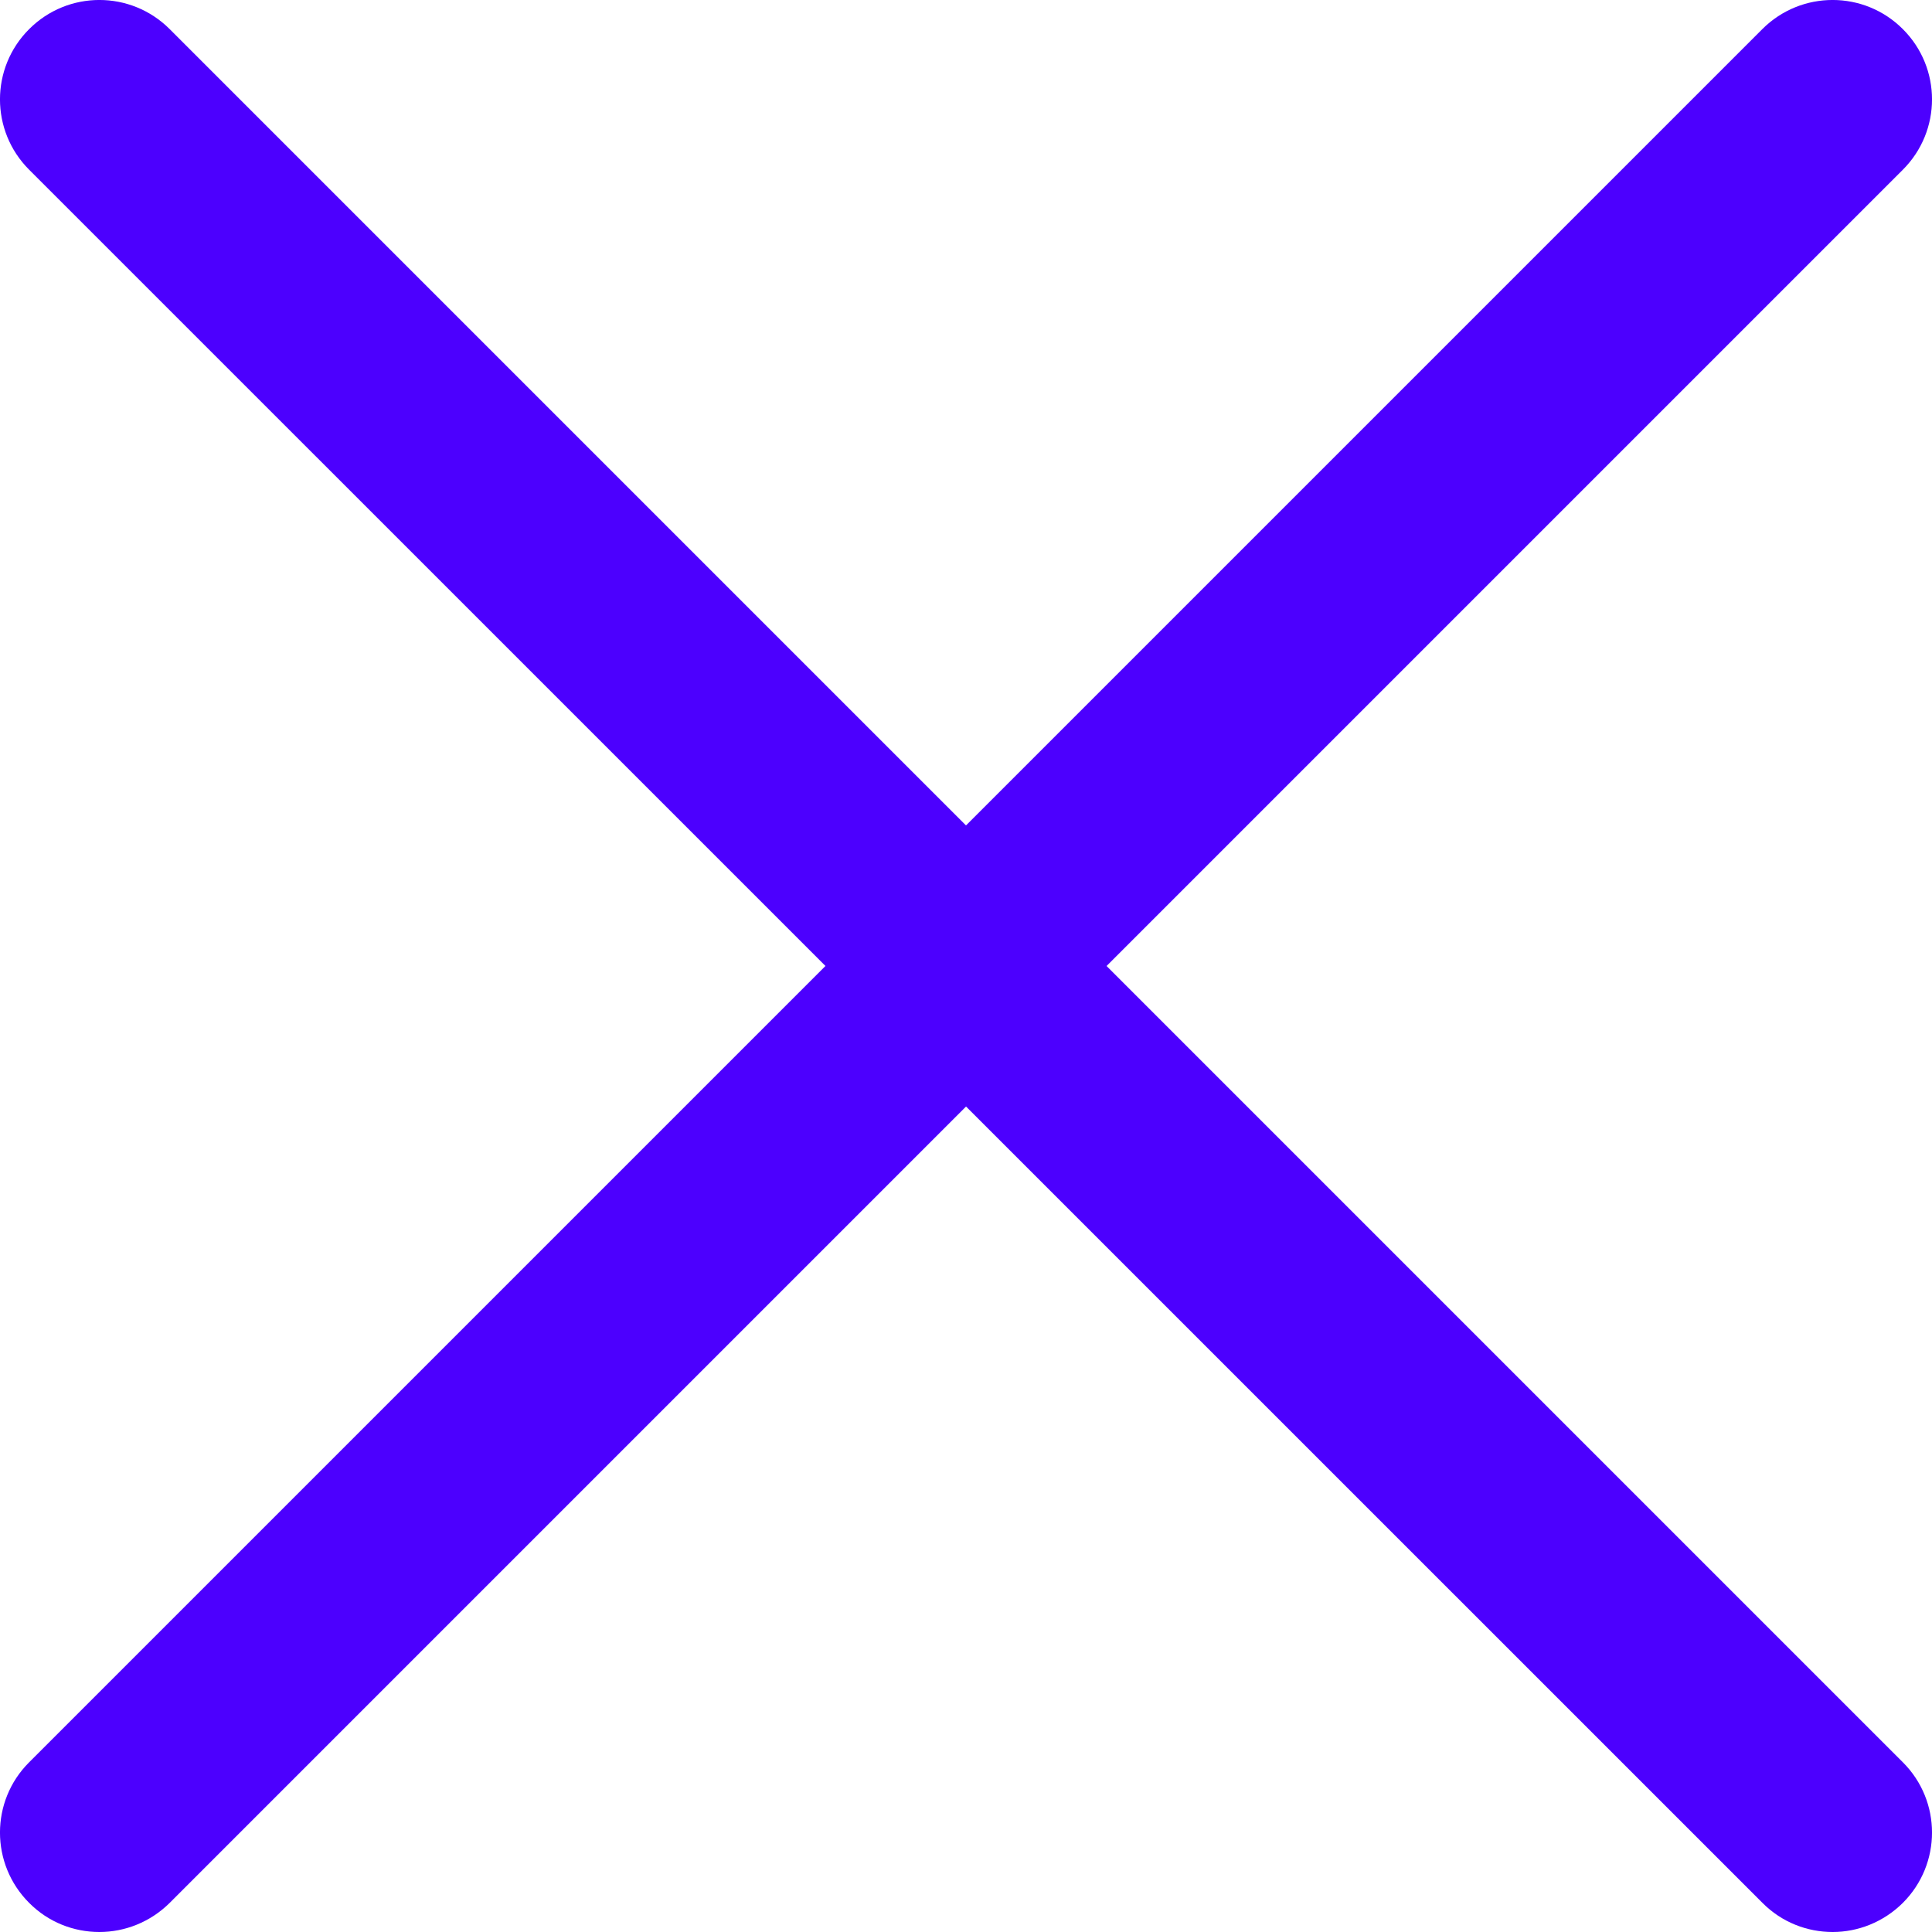
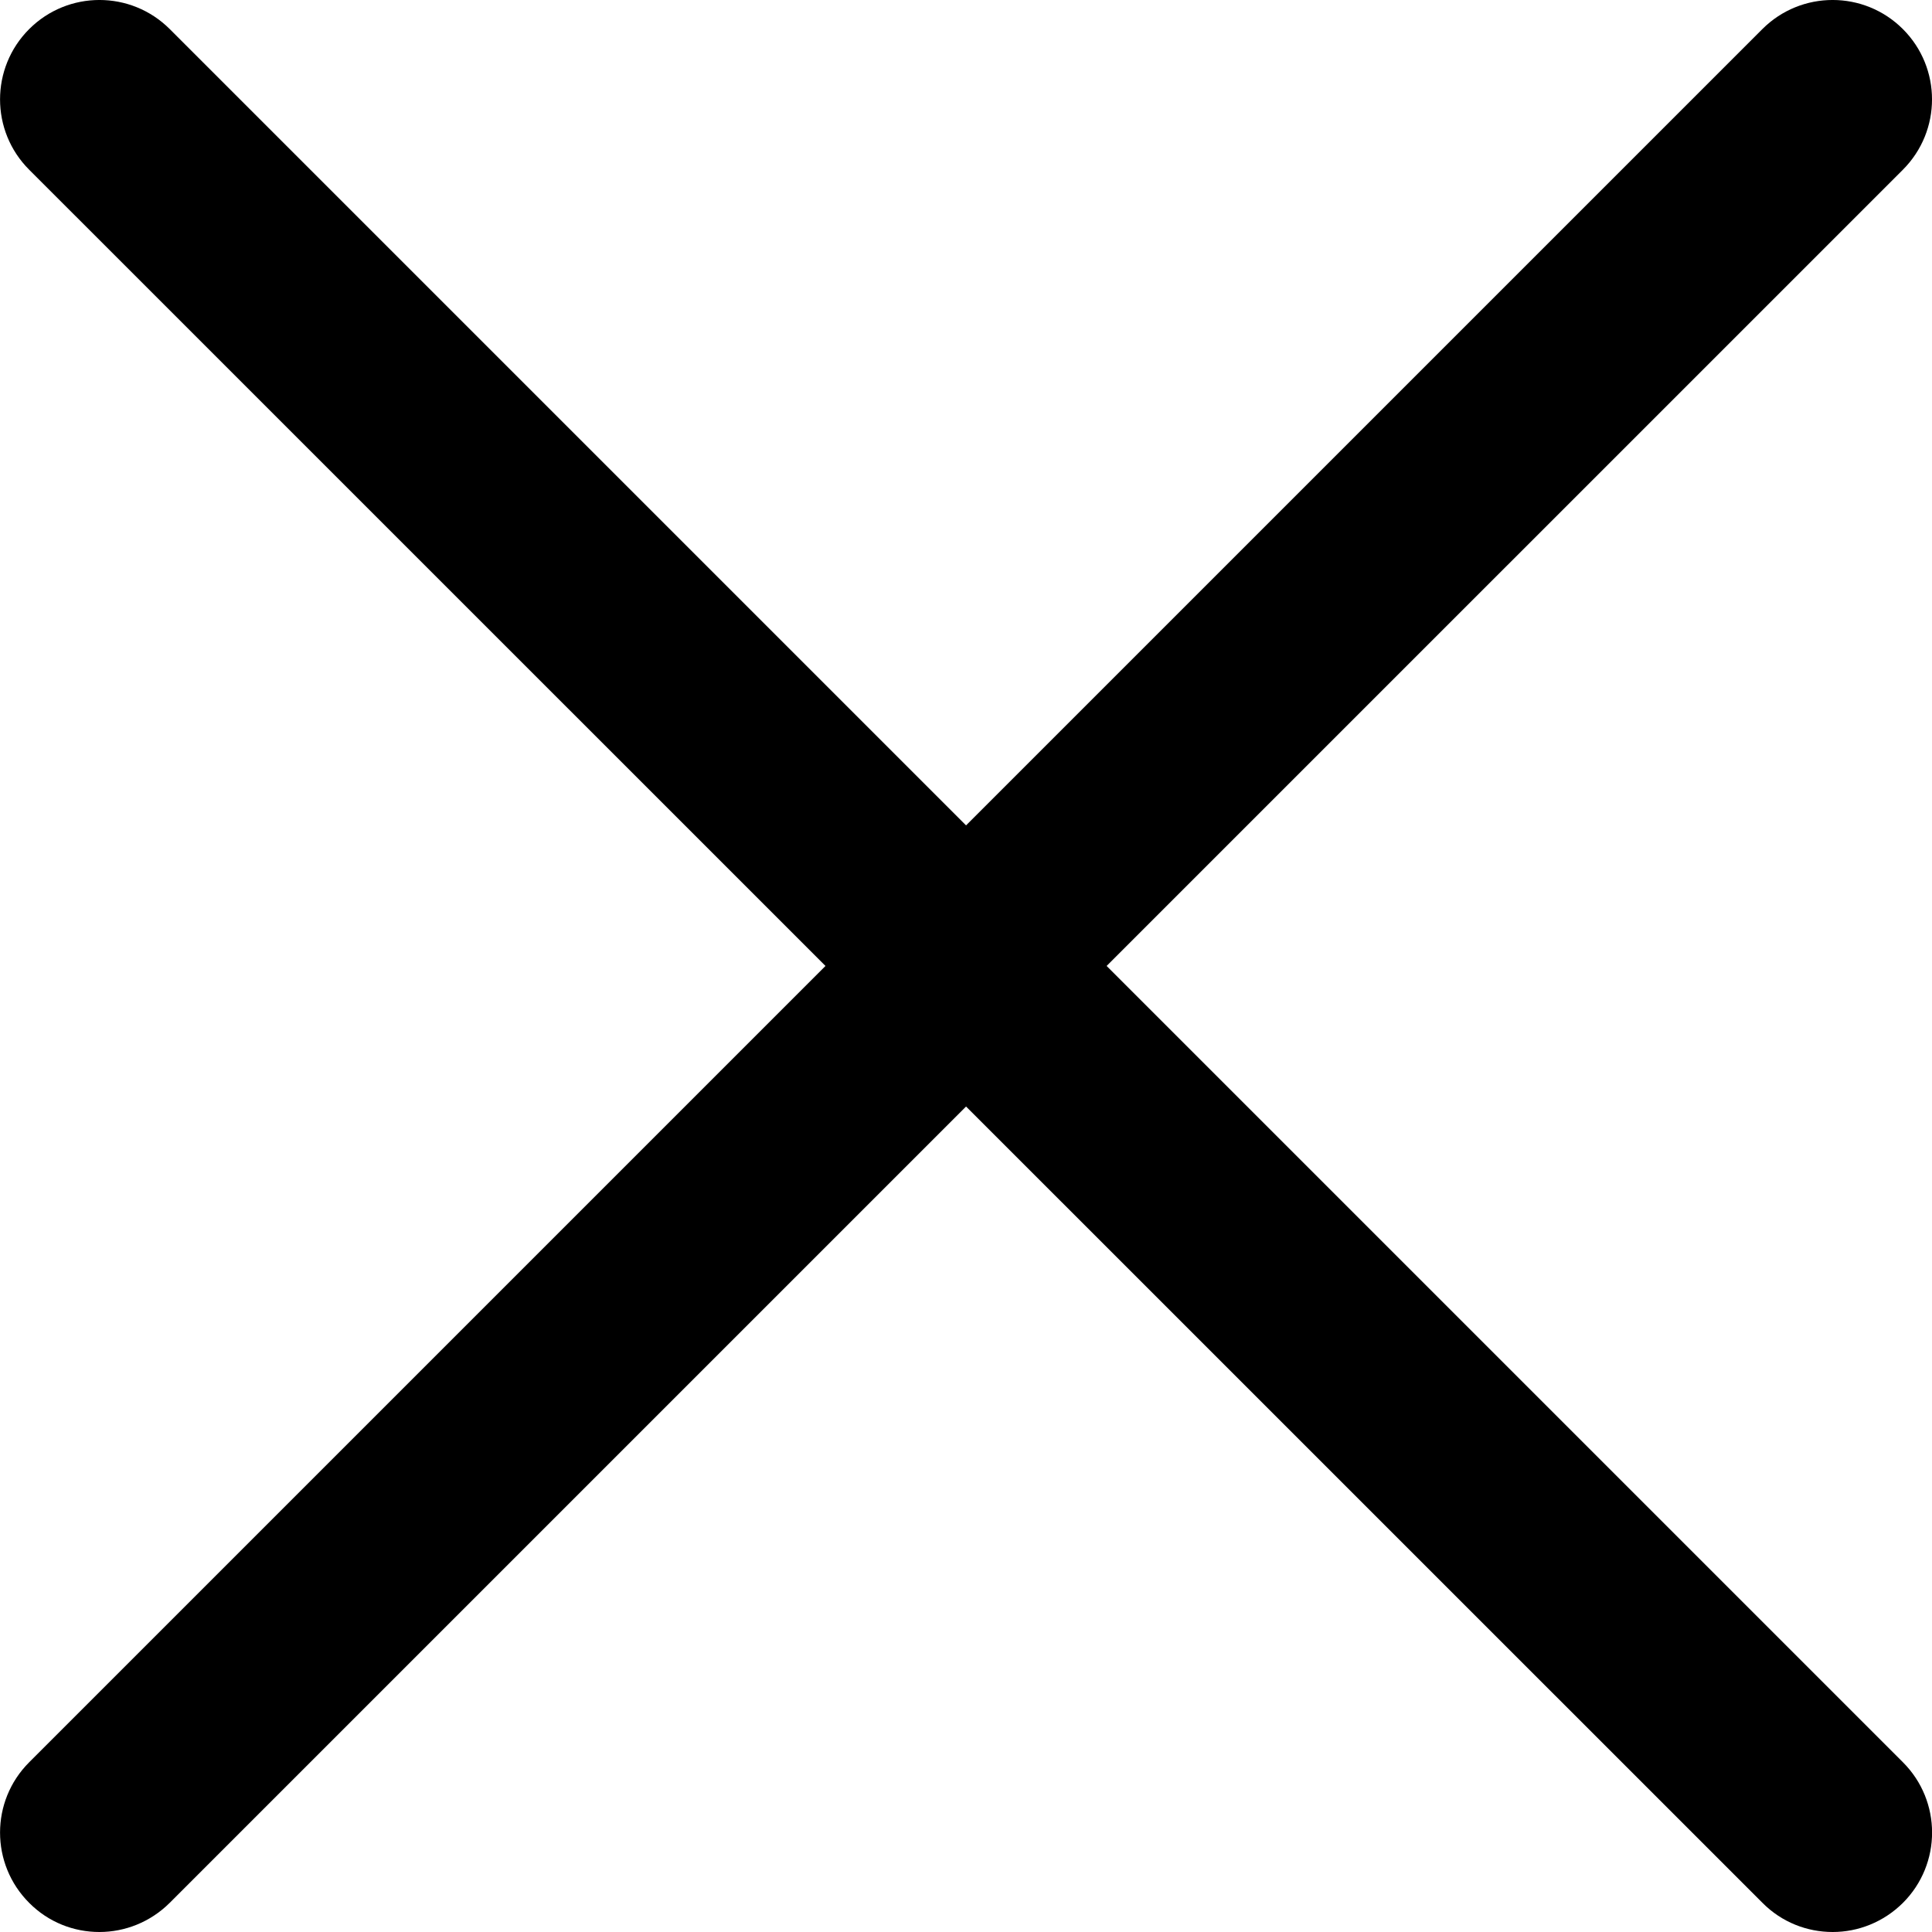
- <svg xmlns="http://www.w3.org/2000/svg" width="25" height="25" viewBox="0 0 25 25" fill="none">
-   <path d="M1.286 25C0.956 25 0.627 24.875 0.377 24.623C-0.126 24.12 -0.126 23.306 0.377 22.804L22.804 0.377C23.307 -0.126 24.121 -0.126 24.623 0.377C25.126 0.879 25.126 1.693 24.623 2.196L2.196 24.623C1.944 24.873 1.615 25 1.286 25Z" fill="#4C00FE" />
-   <path d="M23.715 25C23.385 25 23.056 24.875 22.806 24.623L0.377 2.196C-0.126 1.693 -0.126 0.879 0.377 0.377C0.879 -0.126 1.693 -0.126 2.196 0.377L24.623 22.804C25.126 23.306 25.126 24.12 24.623 24.623C24.371 24.873 24.042 25 23.715 25Z" fill="#4C00FE" />
+ <svg xmlns="http://www.w3.org/2000/svg" version="1.1" width="32" height="32" viewBox="0 0 32 32">
+   <path d="M1.646 32c-0.422 0-0.843-0.16-1.163-0.483-0.643-0.643-0.643-1.685 0-2.328l28.707-28.707c0.643-0.643 1.685-0.643 2.328 0s0.643 1.685 0 2.329l-28.707 28.706c-0.323 0.321-0.744 0.483-1.165 0.483z" />
+   <path d="M30.355 32c-0.422 0-0.843-0.16-1.163-0.483l-28.709-28.706c-0.643-0.643-0.643-1.686 0-2.329s1.685-0.643 2.329 0l28.707 28.707c0.643 0.643 0.643 1.685 0 2.328-0.323 0.321-0.744 0.483-1.163 0.483z" />
</svg>
